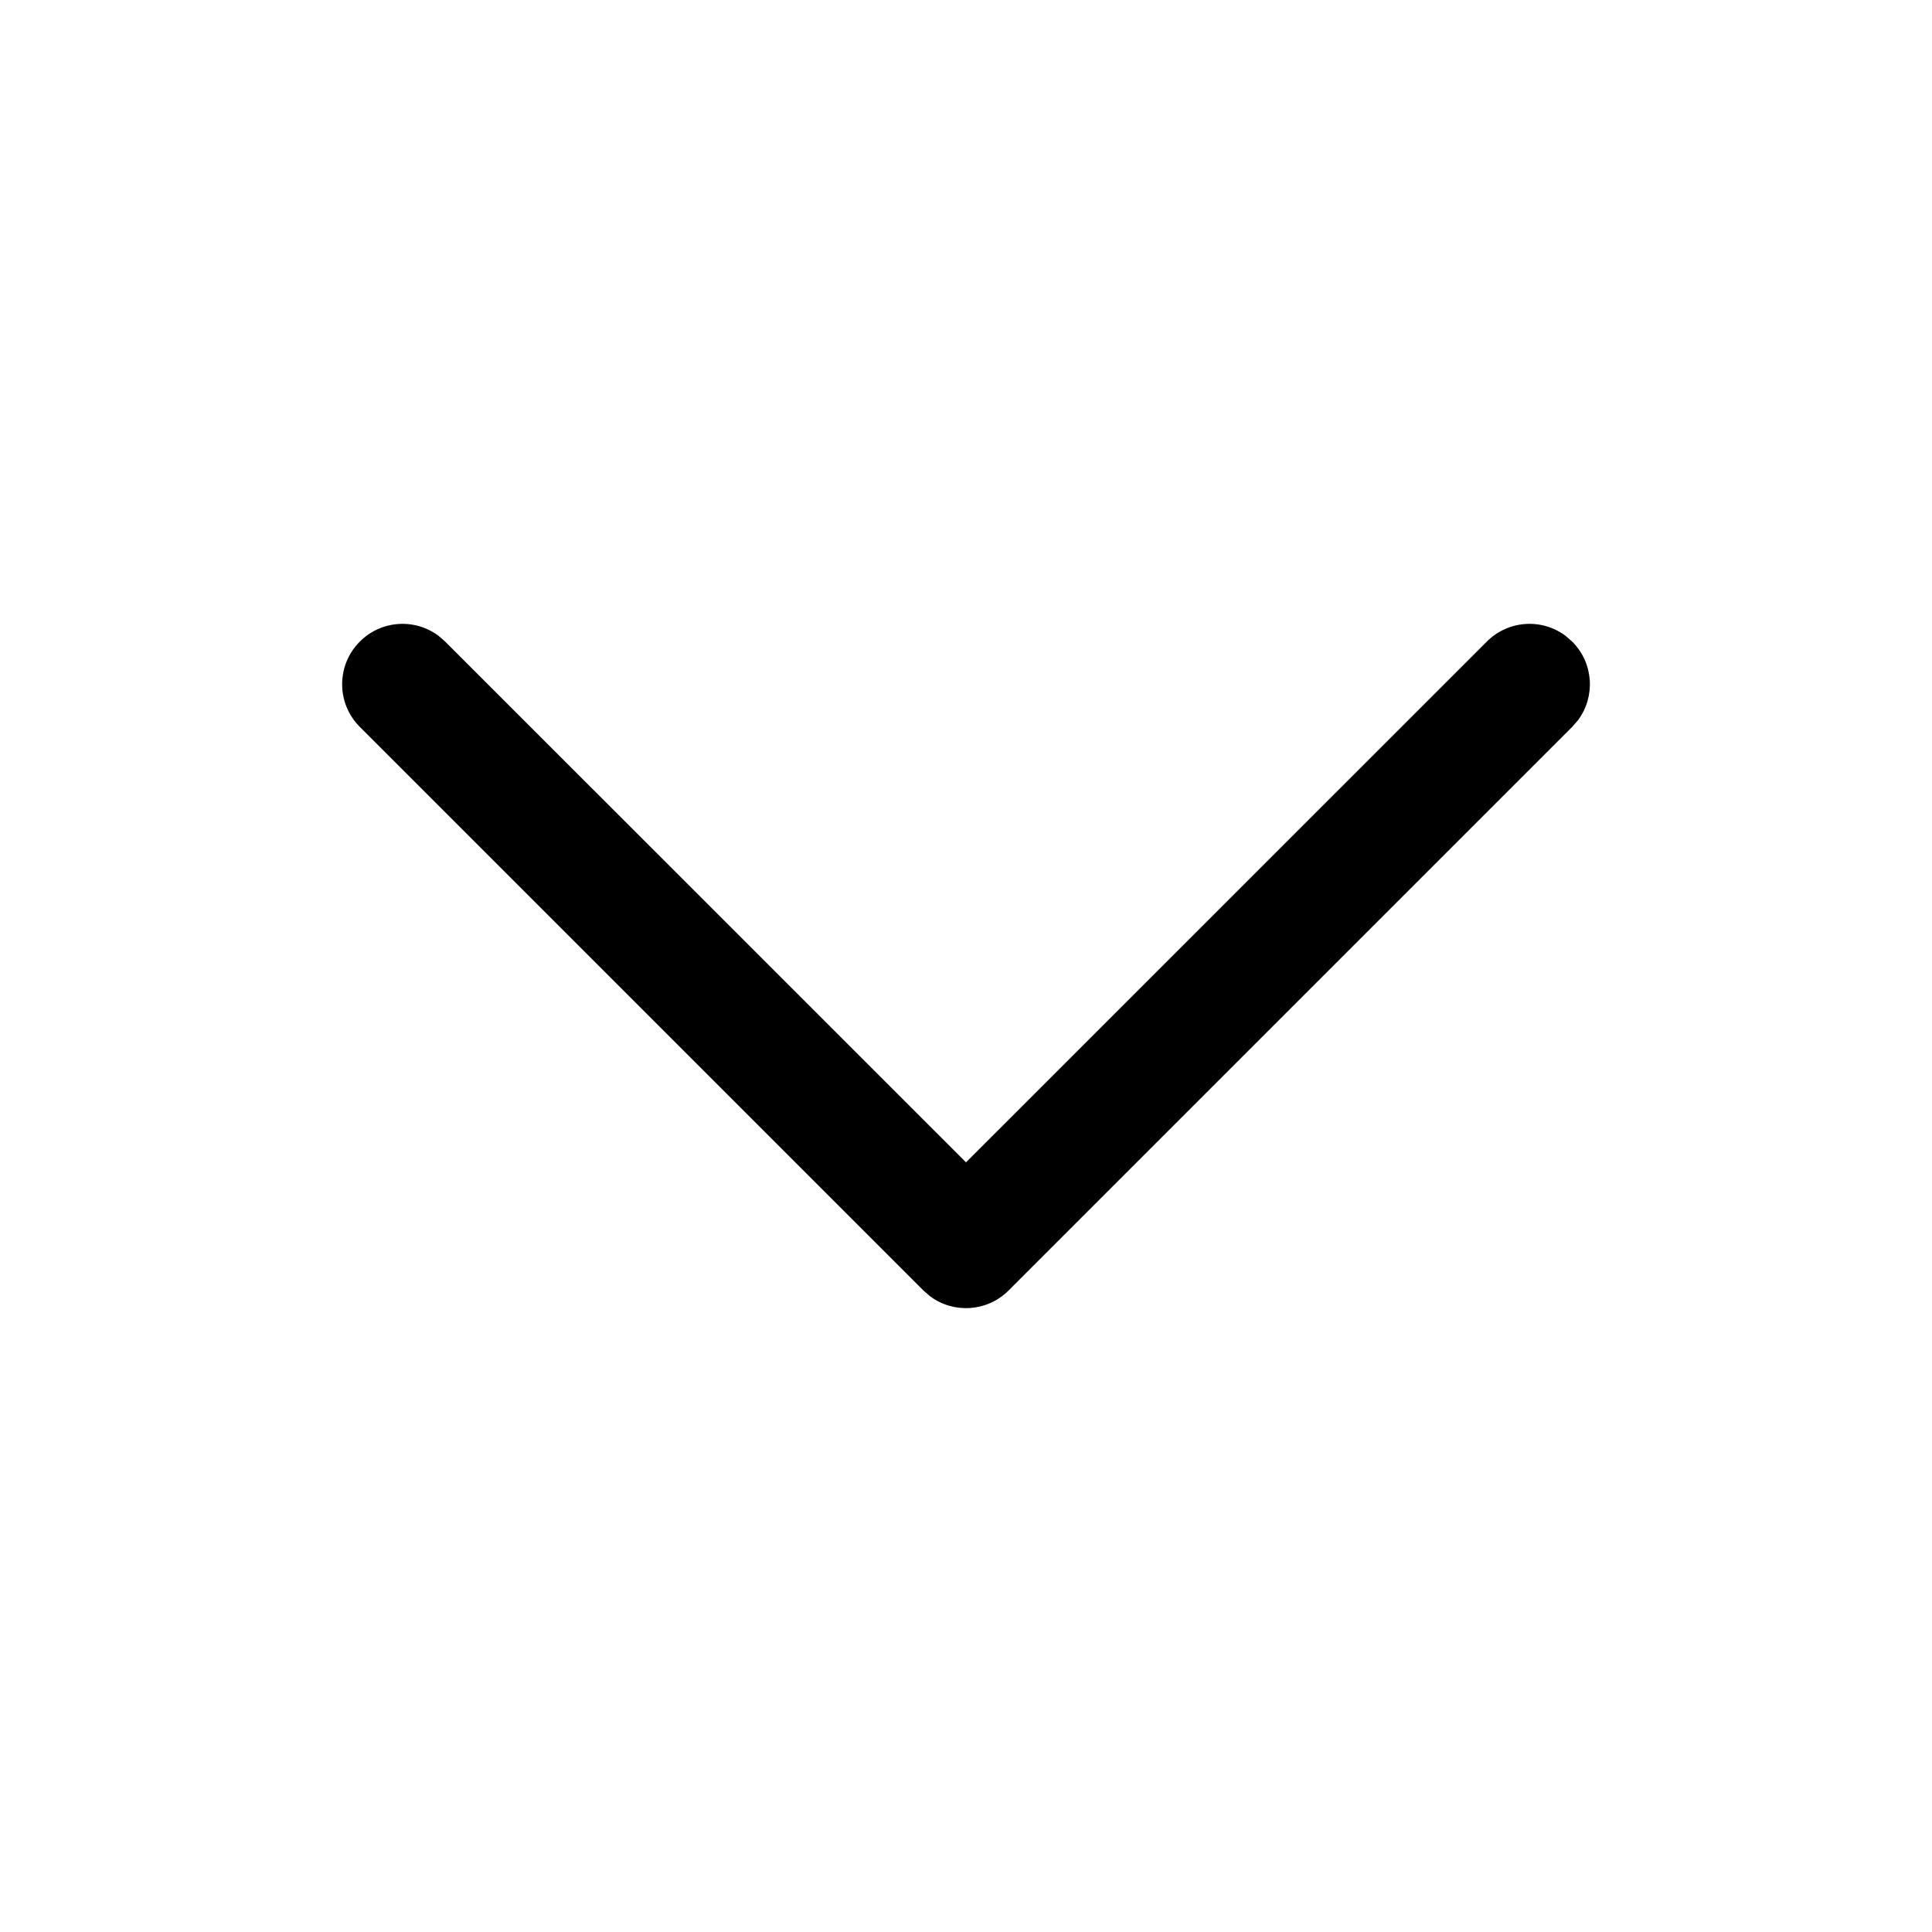
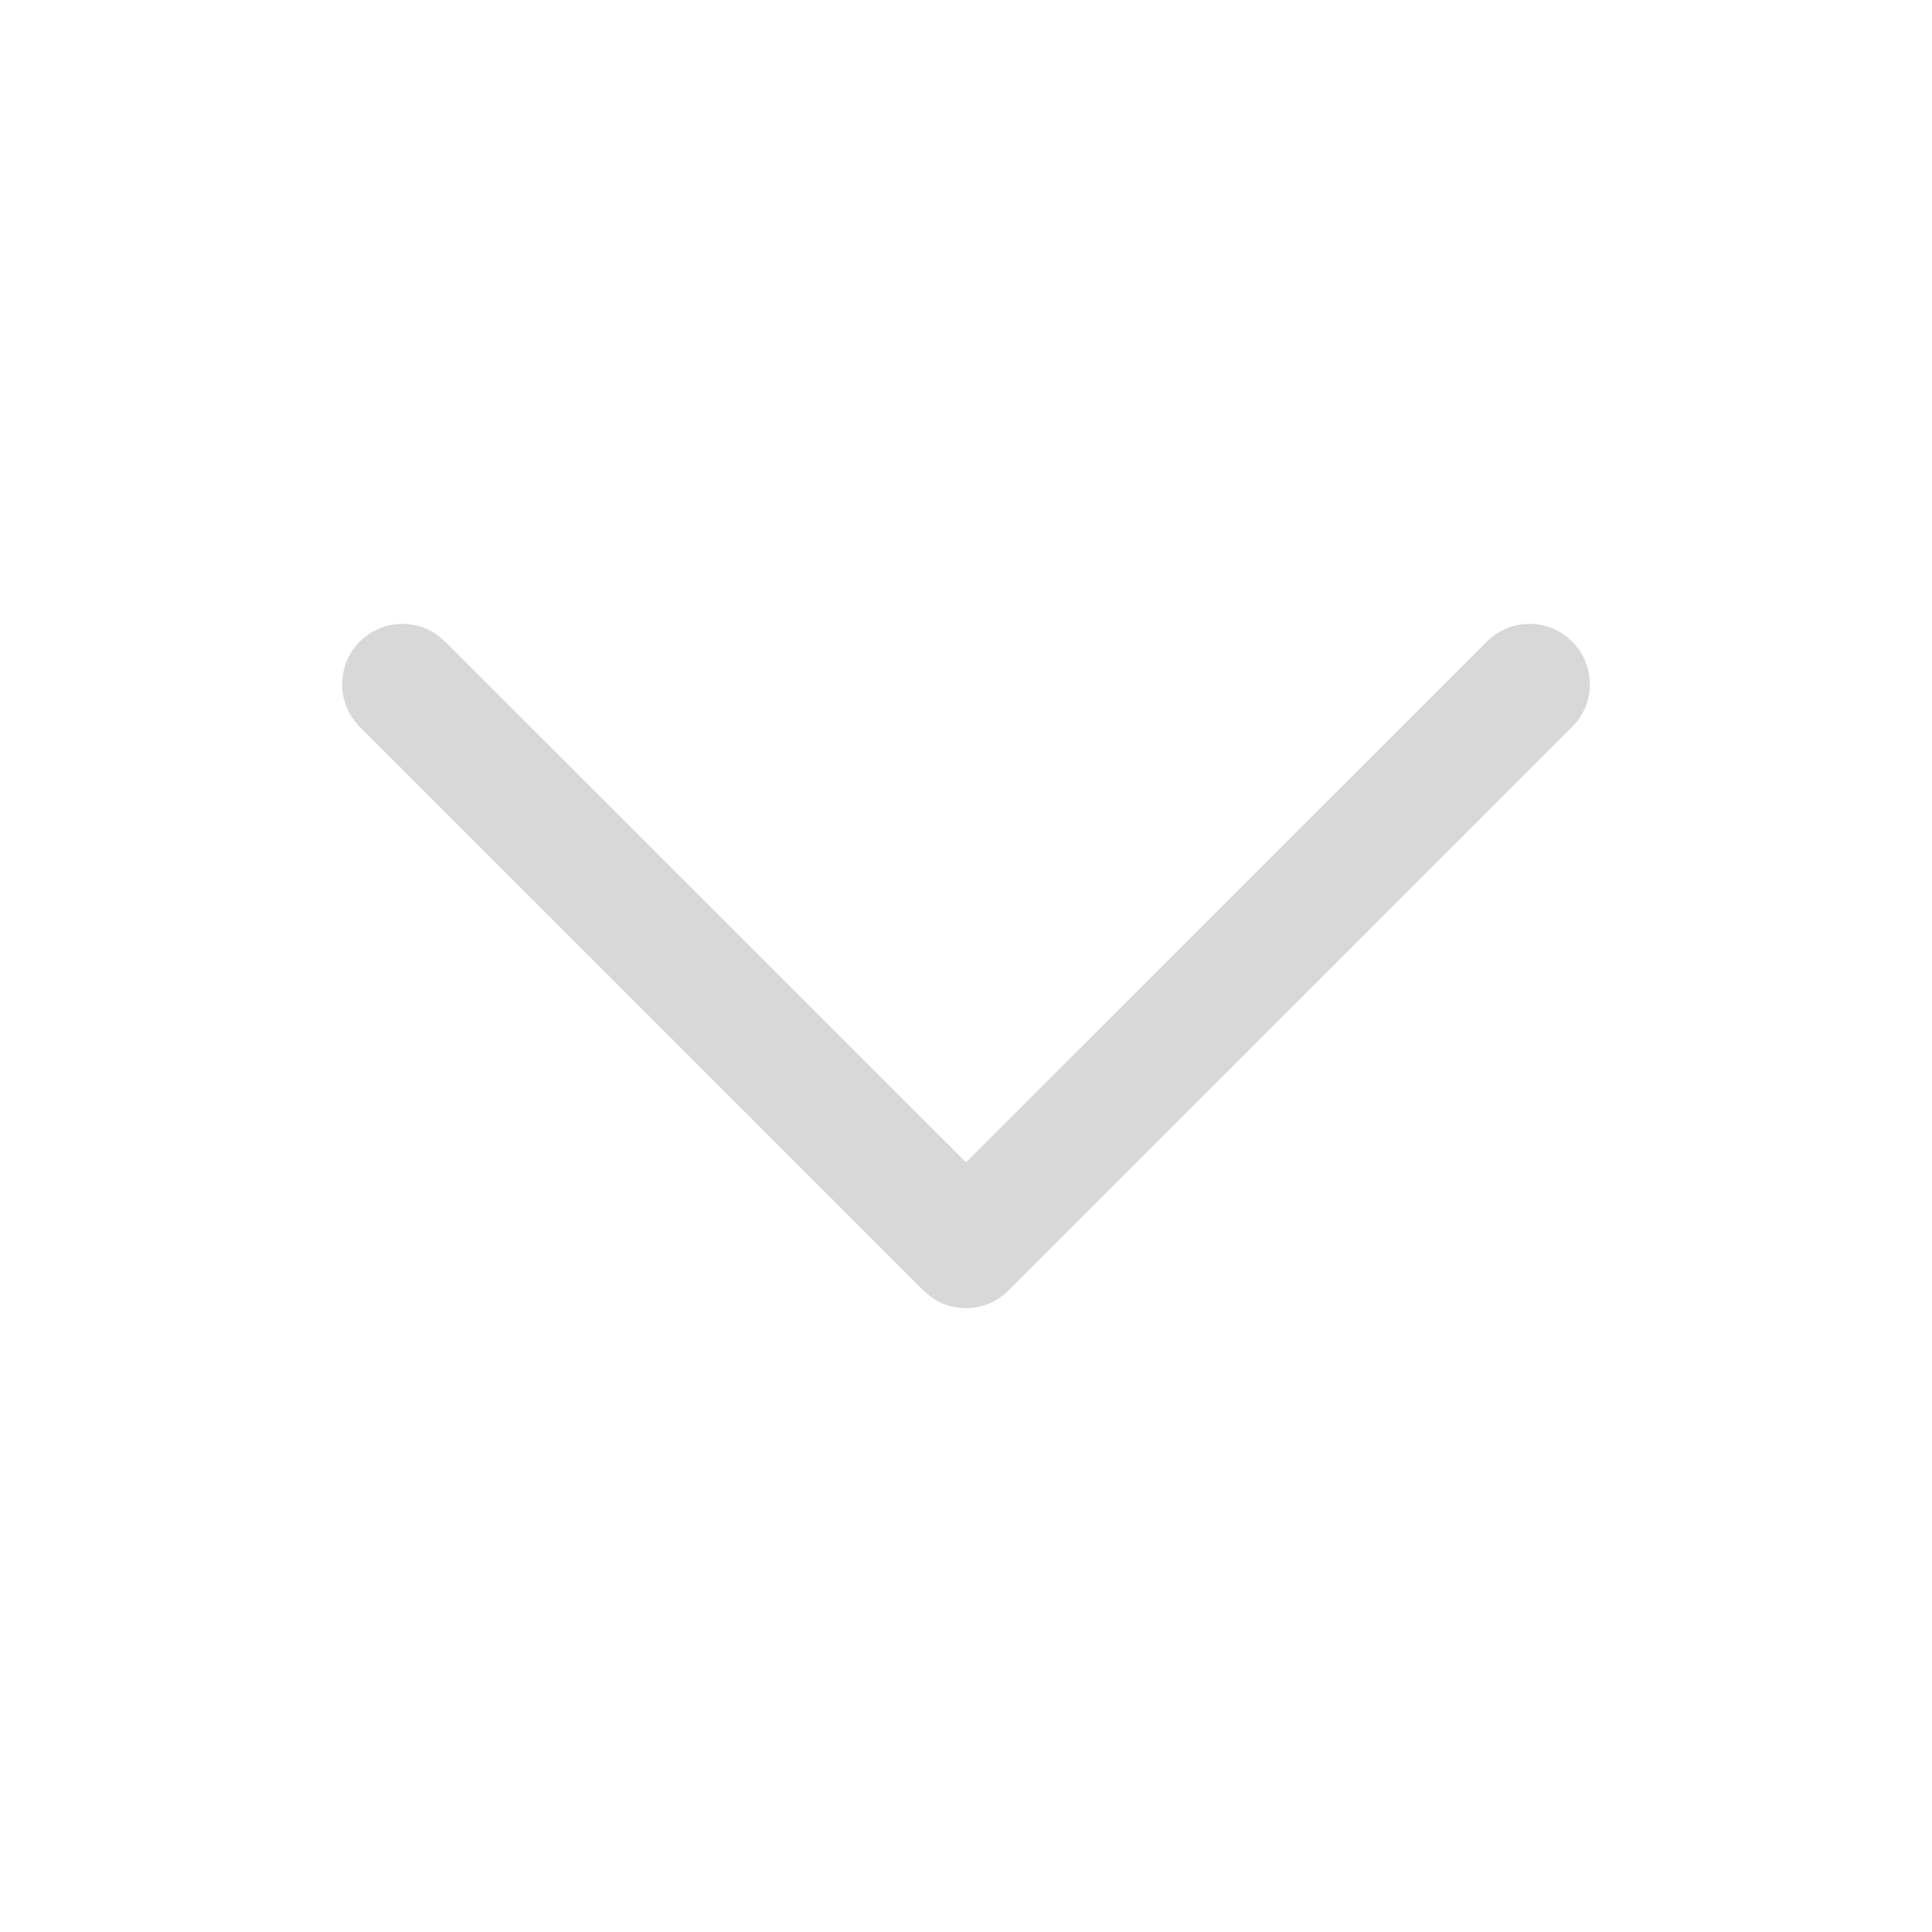
<svg xmlns="http://www.w3.org/2000/svg" width="24" height="24" viewBox="0 0 24 24" fill="none">
-   <path d="M4.47 7.97C4.736 7.703 5.153 7.679 5.446 7.897L5.53 7.97L12 14.439L18.47 7.97C18.736 7.703 19.153 7.679 19.446 7.897L19.53 7.97C19.797 8.236 19.821 8.653 19.603 8.946L19.53 9.03L12.53 16.03C12.264 16.297 11.847 16.321 11.554 16.103L11.47 16.03L4.47 9.03C4.177 8.737 4.177 8.263 4.47 7.97Z" fill="black" />
+   <path d="M4.47 7.97C4.736 7.703 5.153 7.679 5.446 7.897L5.53 7.97L12 14.439L18.47 7.97C18.736 7.703 19.153 7.679 19.446 7.897L19.53 7.97C19.797 8.236 19.821 8.653 19.603 8.946L19.53 9.03L12.53 16.03C12.264 16.297 11.847 16.321 11.554 16.103L11.47 16.03L4.47 9.03C4.177 8.737 4.177 8.263 4.47 7.97Z" fill="#D8D8D8" />
</svg>
